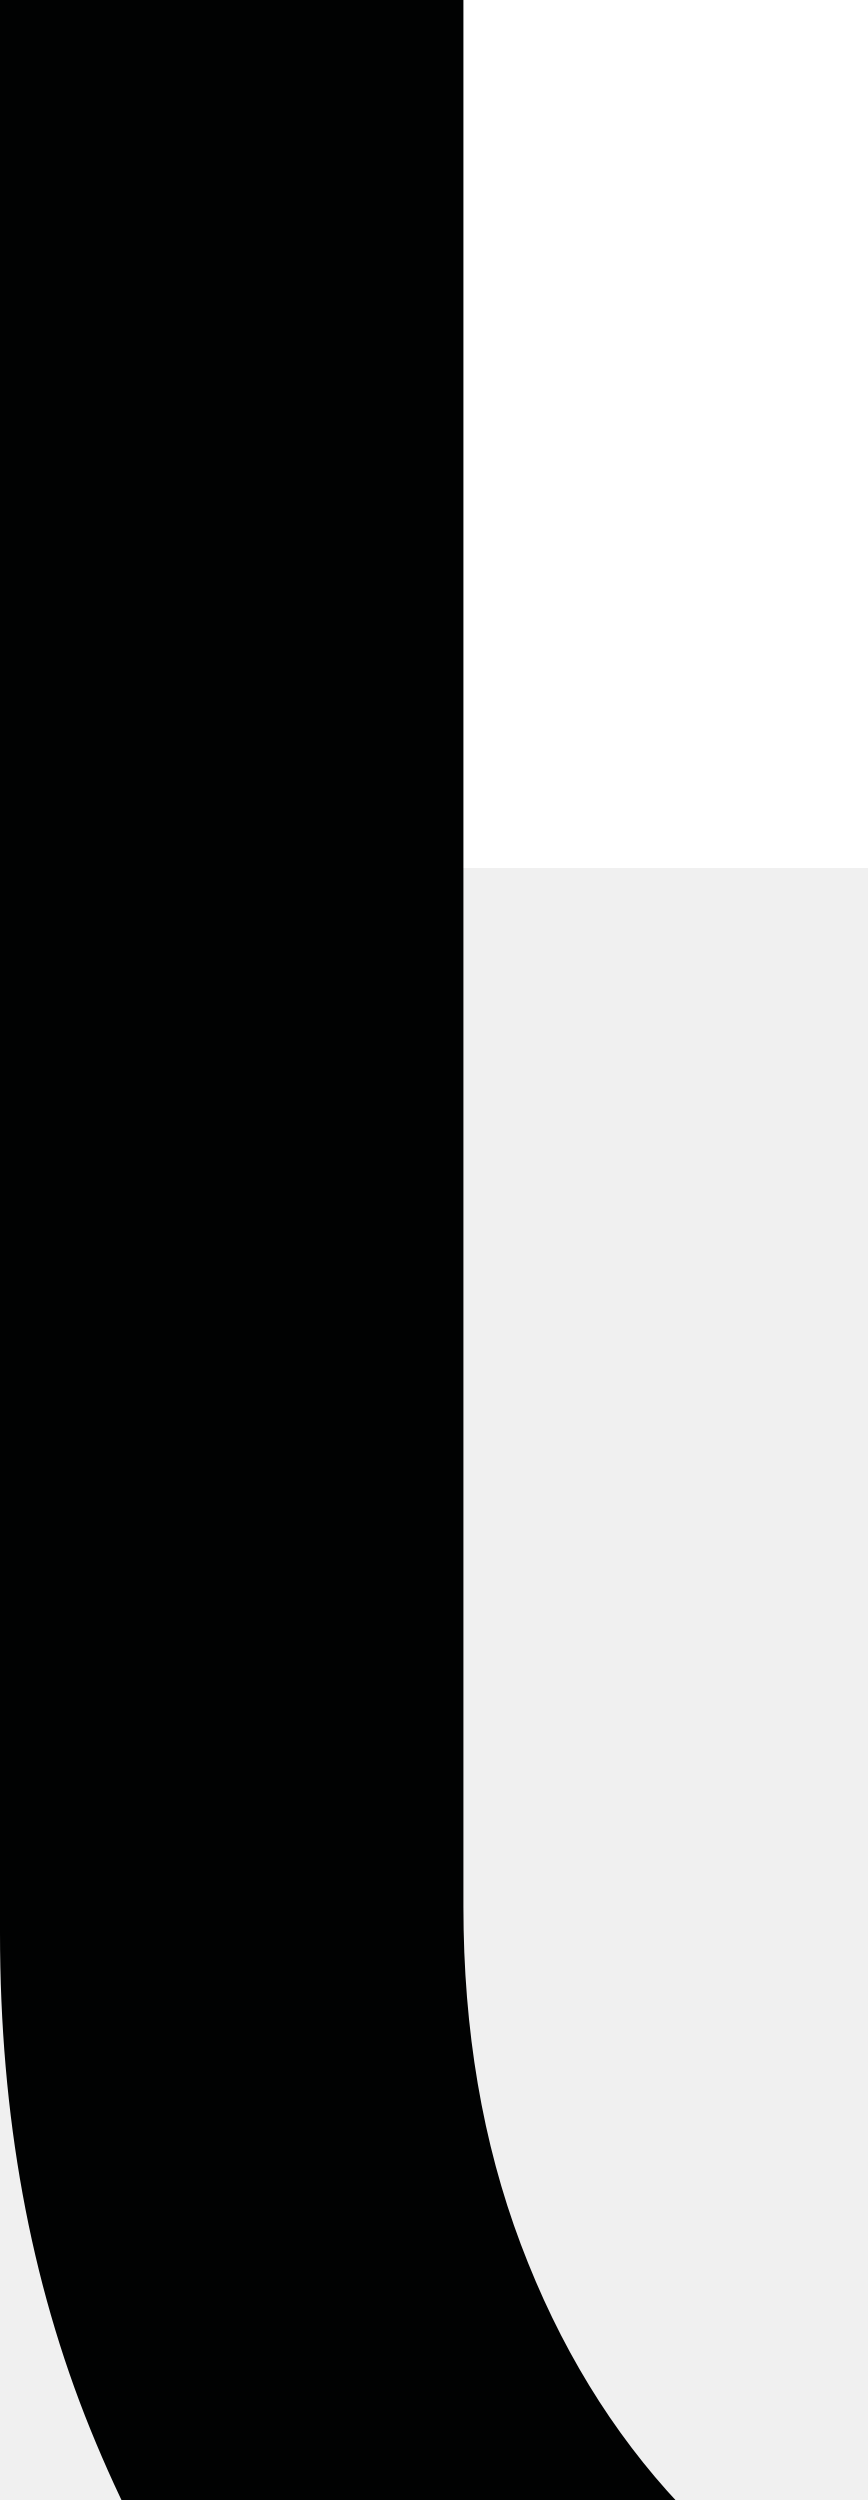
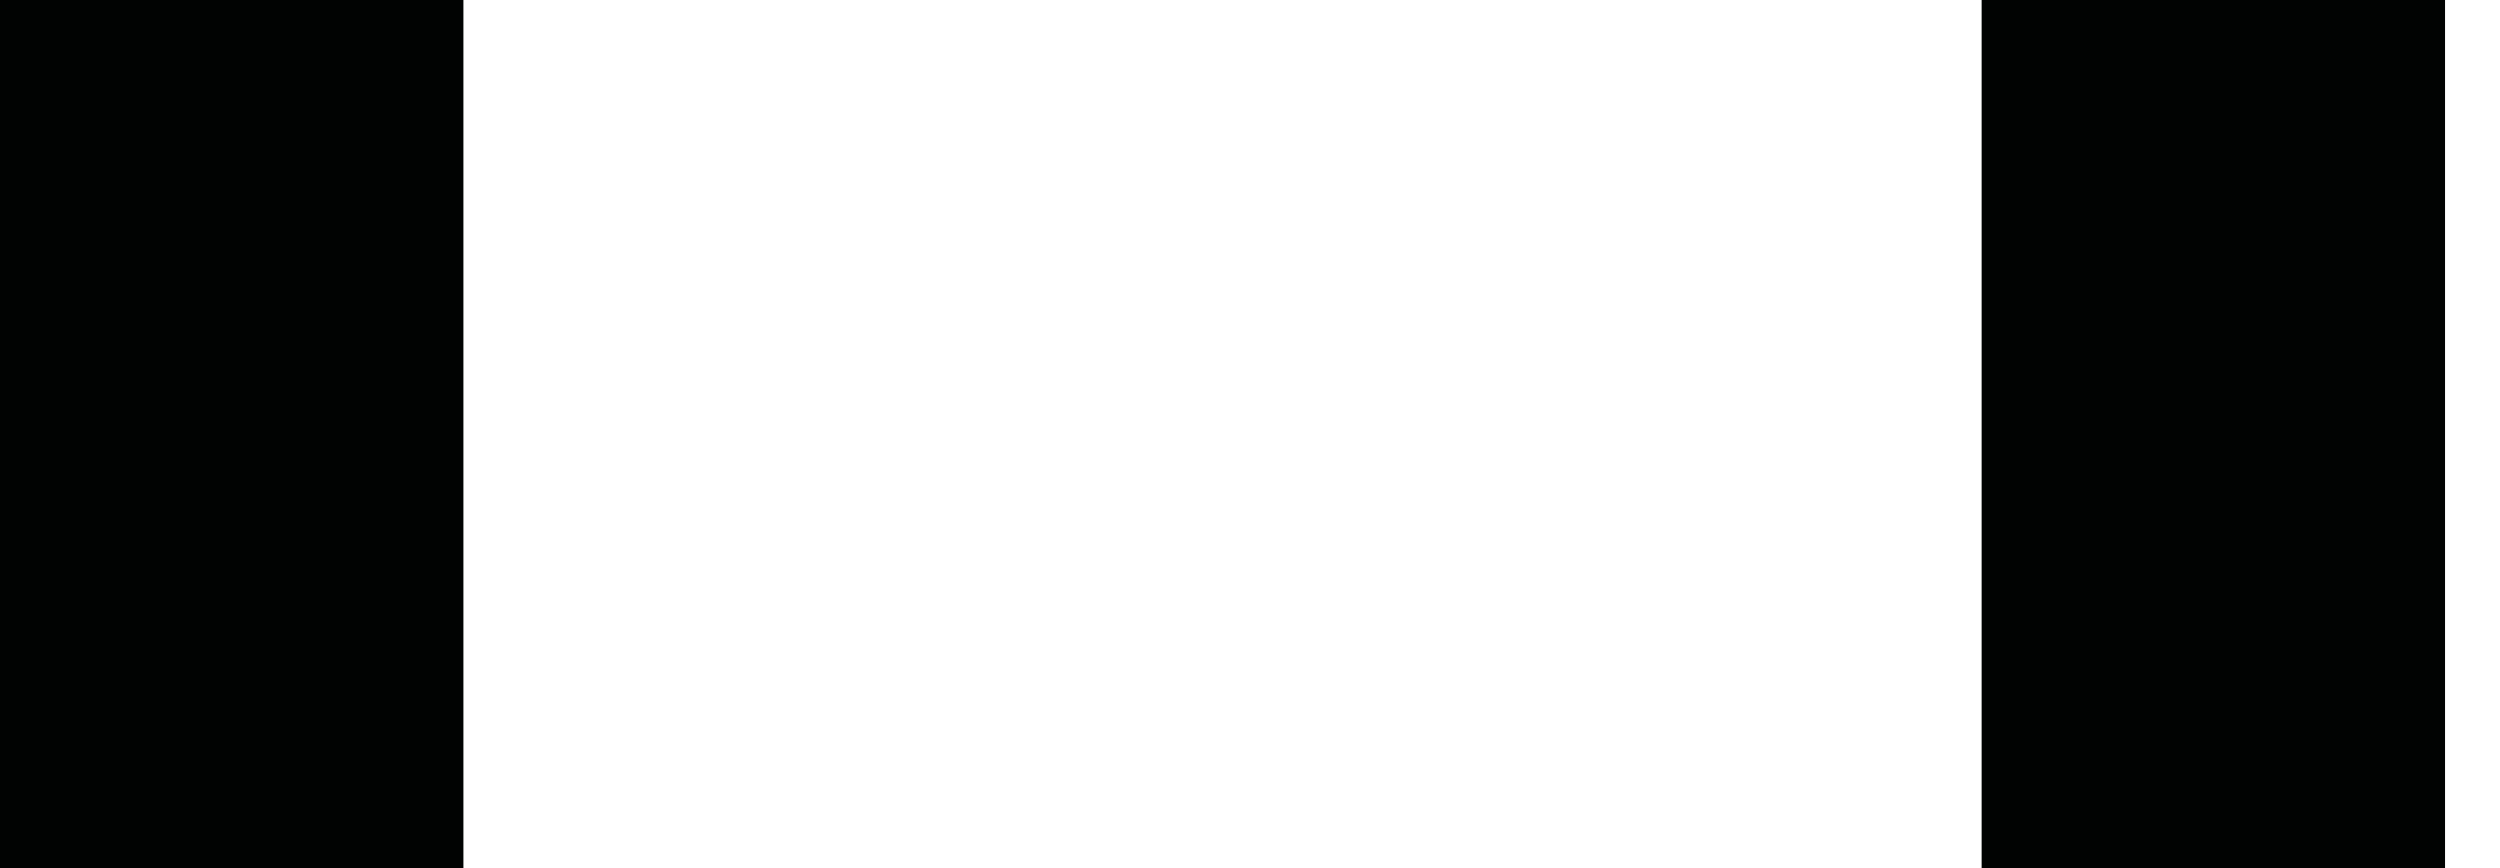
- <svg xmlns="http://www.w3.org/2000/svg" viewBox="0 0 88.88 256">
+ <svg xmlns="http://www.w3.org/2000/svg" viewBox="0 0 256 88.88">
  <g id="Layer_5_6" data-name="Layer 1">
    <rect width="256" height="88.88" fill="#fff" />
    <path d="M53.328 229.809c3.917 10.395 9.34 19.283 16.27 26.664 6.93 7.382 15.14 13.031 24.63 16.948 9.491 3.917 19.81 5.875 30.958 5.875 10.847 0 21.015-2.034 30.506-6.102s17.776-9.792 24.856-17.173c7.08-7.382 12.579-16.194 16.496-26.438s5.875-21.692 5.875-34.347V0h47.453v316.354h-47.001v-29.376c-10.545 11.147-22.974 19.734-37.285 25.761-14.312 6.025-29.752 9.038-46.323 9.038-16.873 0-32.615-2.938-47.228-8.813-14.612-5.875-27.267-14.235-37.962-25.082S15.441 264.006 9.265 248.79C3.088 233.575 0 216.628 0 197.947V0h47.453v195.236c0 12.655 1.958 24.178 5.875 34.573zM332.168 0v115.243c10.545-10.545 22.748-18.905 36.607-25.082s28.924-9.265 45.193-9.265c16.873 0 32.689 3.163 47.453 9.49 14.763 6.327 27.567 14.914 38.414 25.761s19.434 23.651 25.761 38.414c6.327 14.764 9.49 30.431 9.49 47.002 0 16.57-3.163 32.162-9.49 46.774-6.327 14.613-14.914 27.343-25.761 38.188-10.847 10.847-23.651 19.434-38.414 25.761-14.764 6.327-30.581 9.49-47.453 9.49-16.27 0-31.409-3.088-45.419-9.265-14.01-6.176-26.288-14.537-36.833-25.082v28.924h-45.193V0zm5.197 232.746c4.067 9.642 9.717 18.078 16.948 25.309s15.667 12.956 25.308 17.174c9.642 4.218 20.036 6.327 31.184 6.327 10.847 0 21.09-2.109 30.731-6.327s18.001-9.942 25.083-17.174c7.08-7.23 12.729-15.667 16.947-25.309 4.218-9.641 6.327-20.035 6.327-31.183s-2.109-21.618-6.327-31.41-9.867-18.303-16.947-25.534c-7.081-7.23-15.441-12.88-25.083-16.947s-19.885-6.102-30.731-6.102-21.09 2.034-30.731 6.102-18.077 9.717-25.309 16.947c-7.23 7.231-12.955 15.742-17.173 25.534s-6.327 20.262-6.327 31.41c-.001 11.148 2.033 21.542 6.1 31.183zM560.842 155.014c6.025-14.462 14.312-27.191 24.856-38.188s23.049-19.659 37.511-25.986 30.129-9.49 47.001-9.49c16.571 0 31.937 3.013 46.098 9.038 14.16 6.026 26.362 14.387 36.606 25.083 10.244 10.695 18.229 23.35 23.952 37.962 5.725 14.613 8.587 30.506 8.587 47.68v14.914H597.901c1.507 9.34 4.52 18.002 9.039 25.985 4.52 7.984 10.168 14.914 16.947 20.789 6.779 5.876 14.462 10.471 23.049 13.784 8.587 3.314 17.7 4.972 27.342 4.972 27.418 0 49.563-11.299 66.435-33.896l32.991 24.404c-11.449 15.366-25.609 27.418-42.481 36.155-16.873 8.737-35.854 13.106-56.944 13.106-17.174 0-33.217-3.014-48.131-9.039s-27.869-14.462-38.866-25.309-19.659-23.576-25.986-38.188-9.491-30.506-9.491-47.679c-.002-16.269 3.012-31.635 9.037-46.097zm63.497-17.852c-12.805 10.696-21.316 24.932-25.534 42.708h140.552c-3.917-17.776-12.278-32.012-25.083-42.708-12.805-10.695-27.794-16.043-44.967-16.043-17.174 0-32.163 5.348-44.968 16.043zM870.866 142.359c-9.641 10.545-14.462 24.856-14.462 42.934v131.062h-45.646V85.868h45.193v28.472c5.725-9.34 13.182-16.722 22.371-22.145 9.189-5.424 20.111-8.136 32.766-8.136h15.817v42.482h-18.981c-15.064.001-27.417 5.273-37.058 15.818z" fill="#010202" />
  </g>
</svg>
